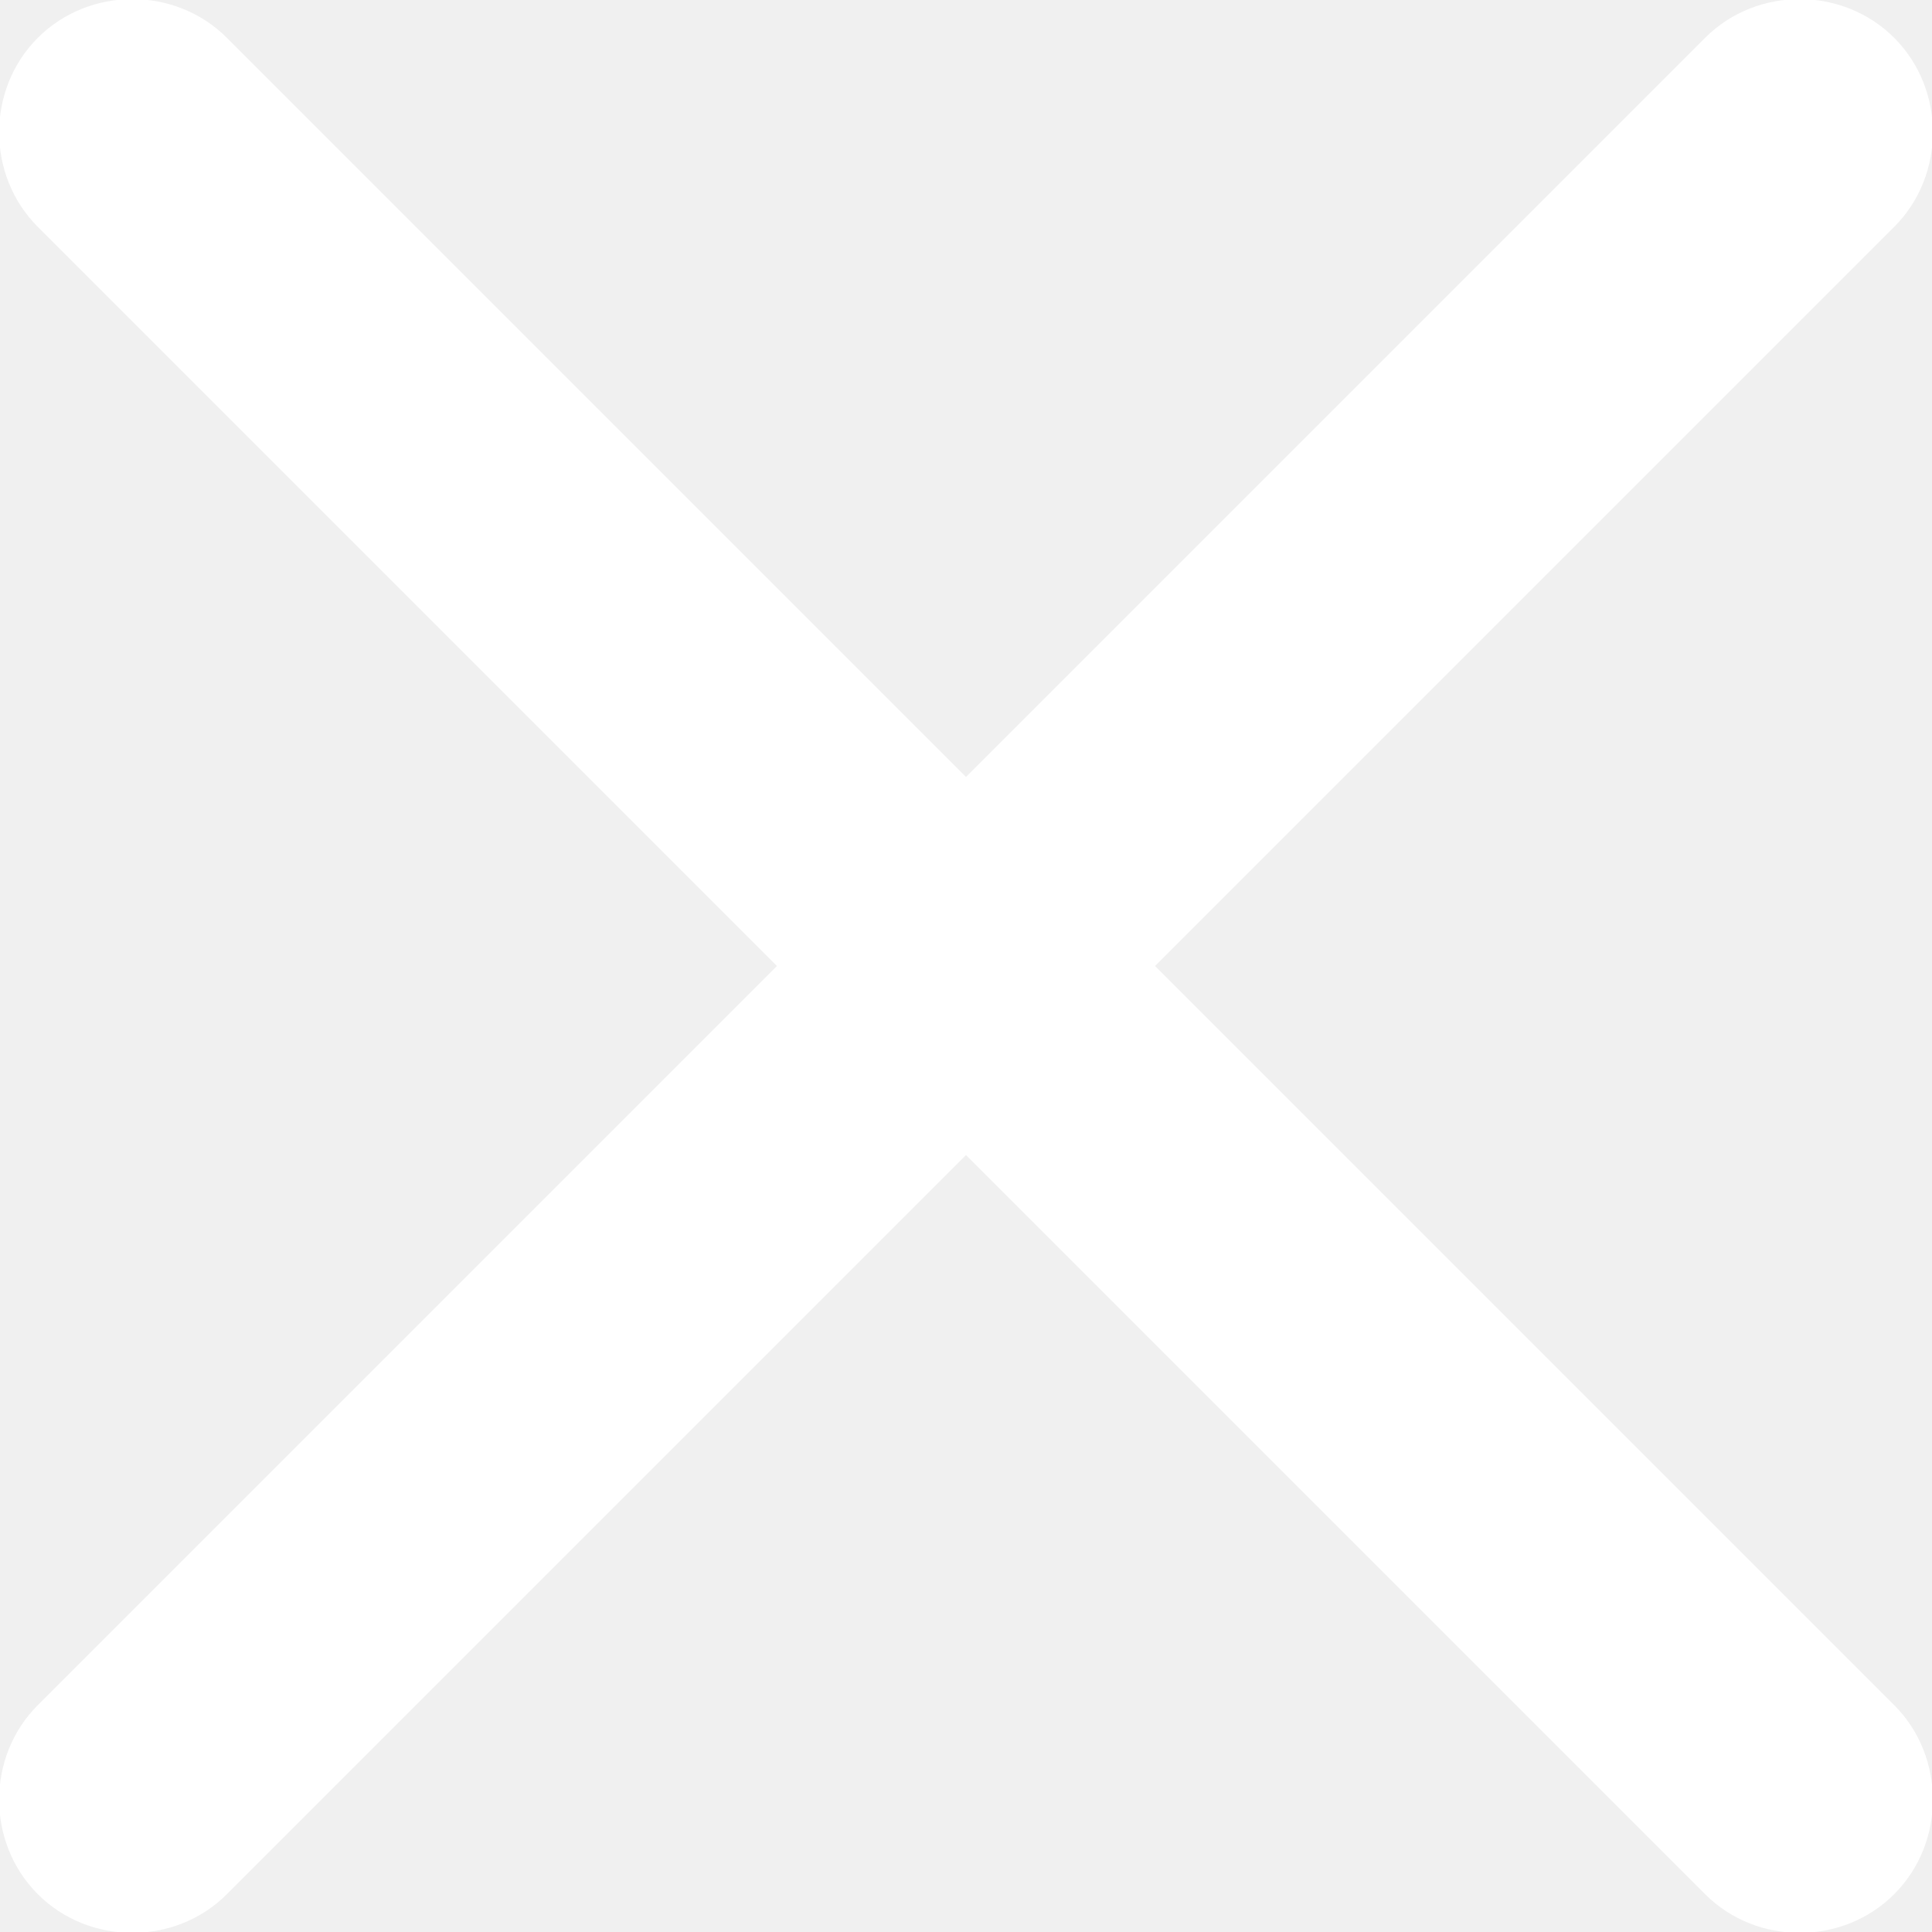
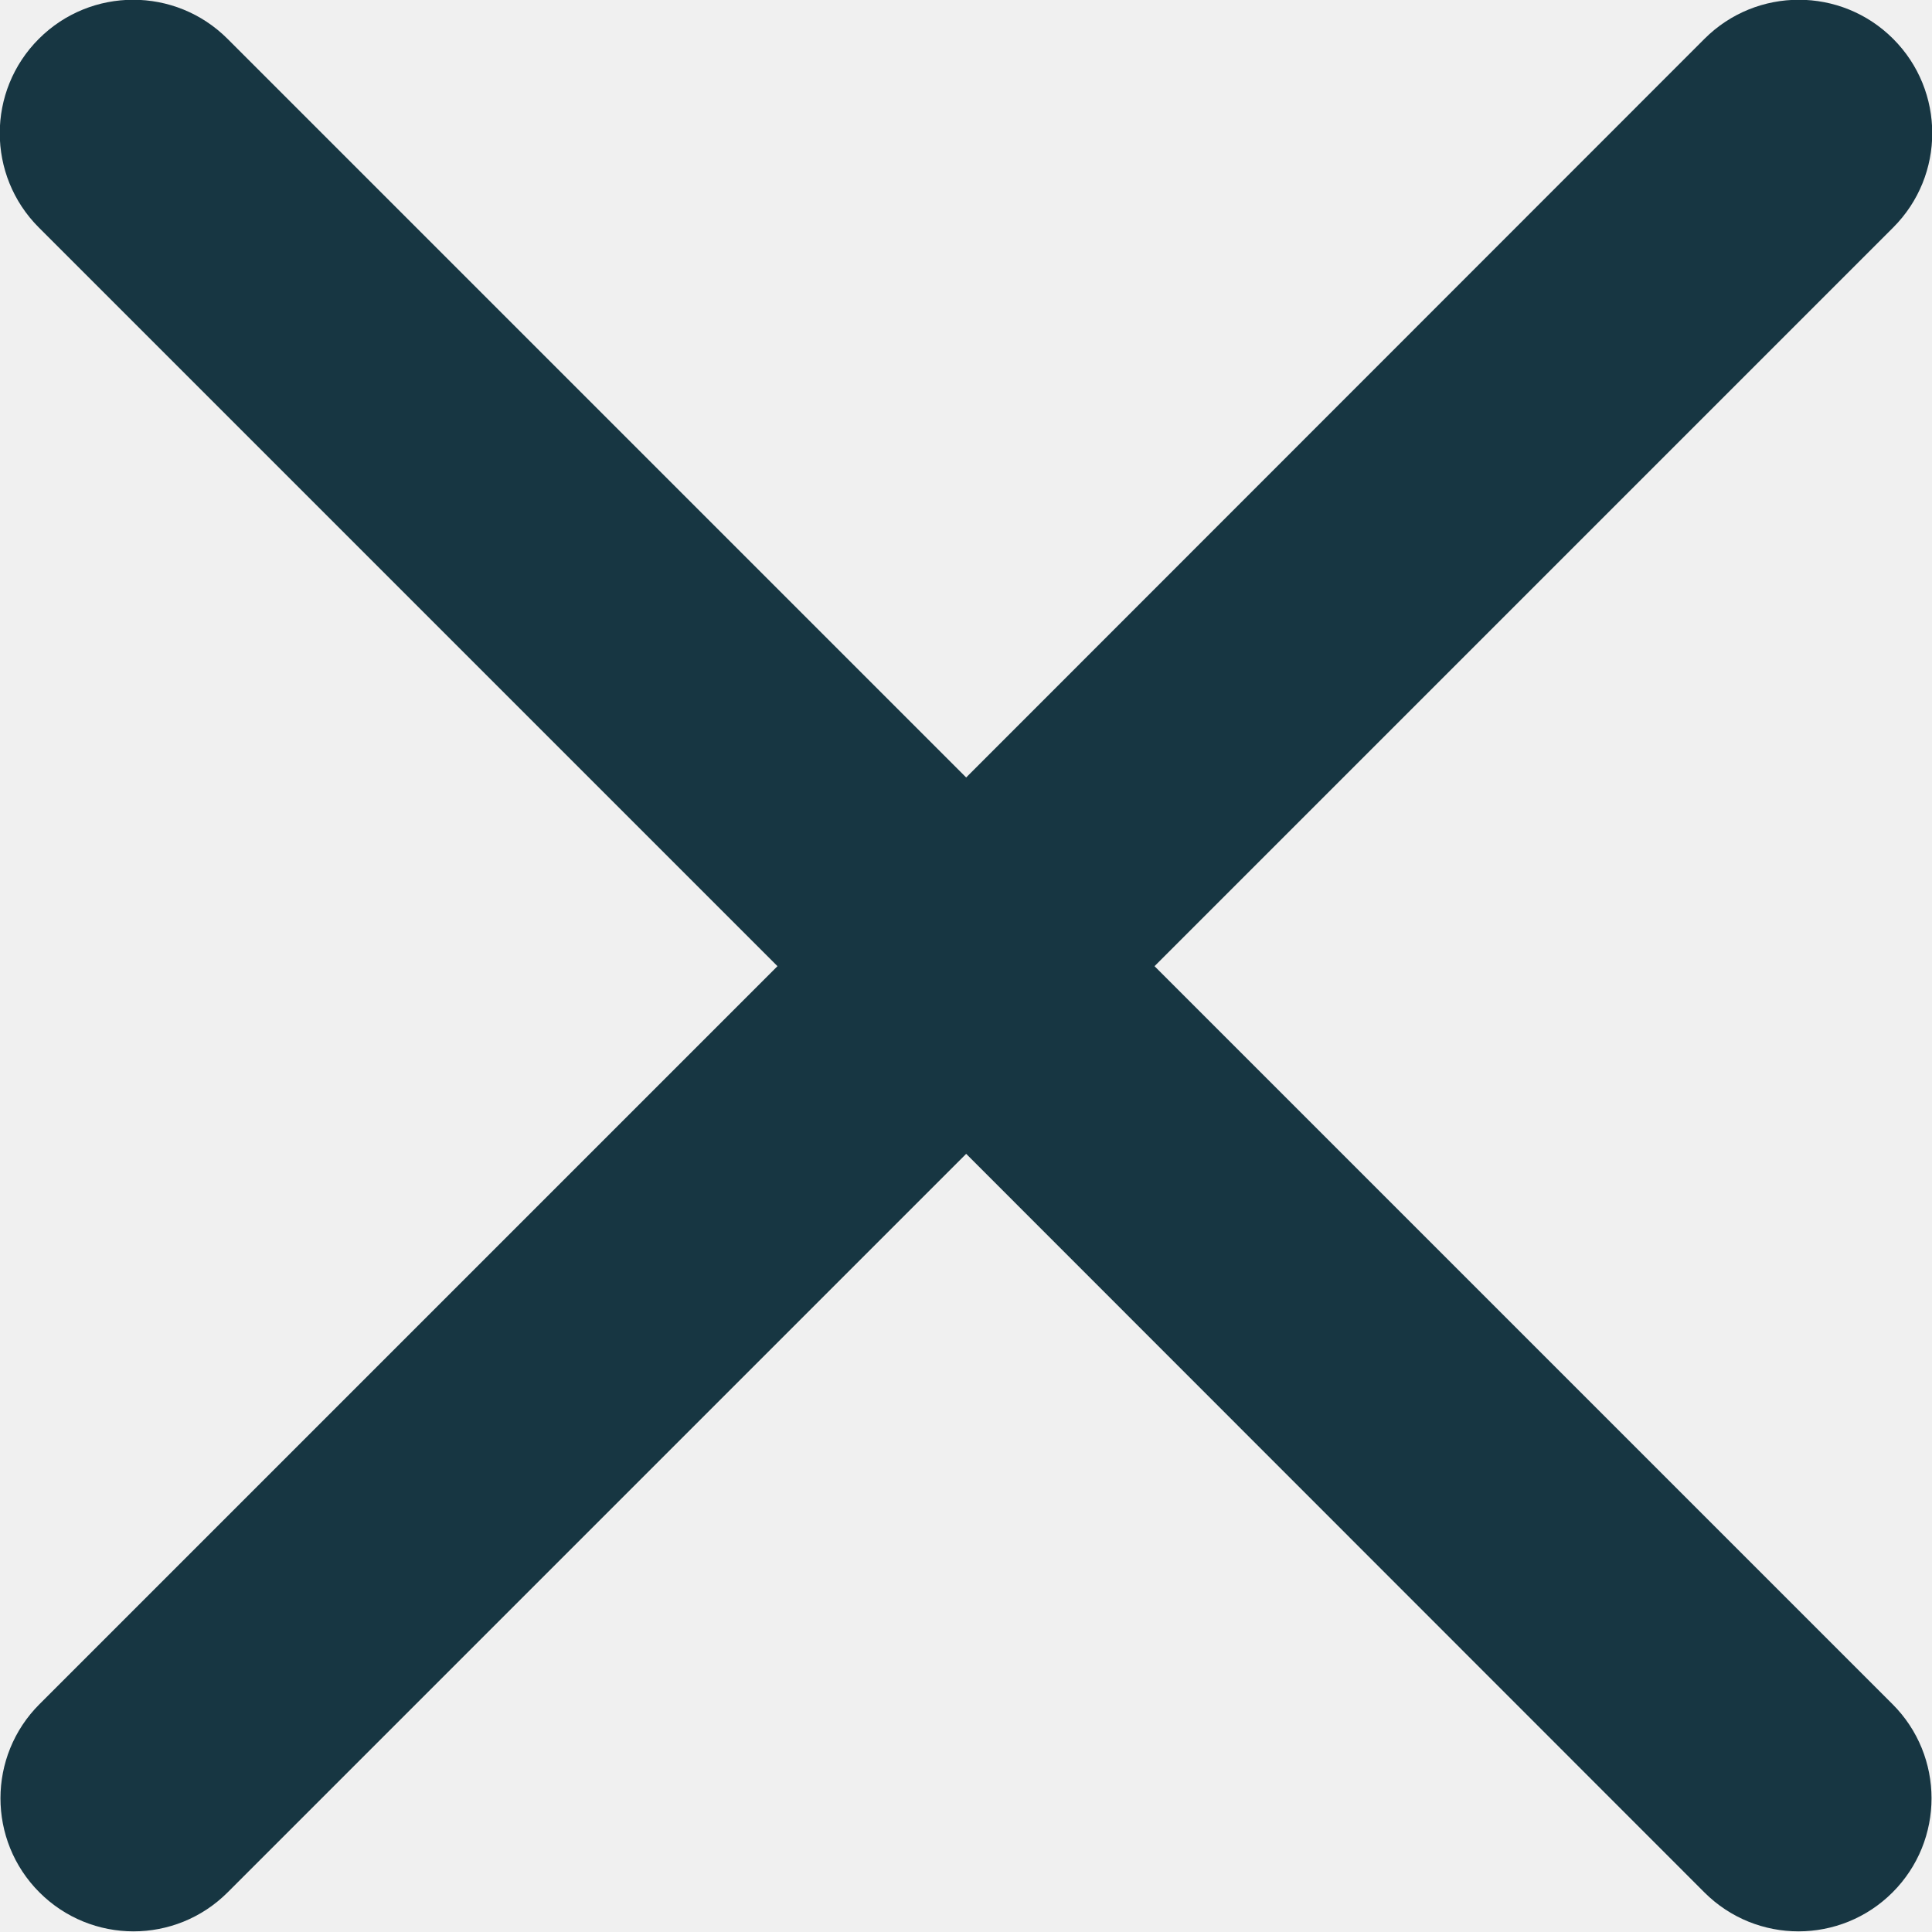
- <svg xmlns="http://www.w3.org/2000/svg" version="1.1" id="Capa_1" x="0px" y="0px" viewBox="0 0 56.2 56.2" style="enable-background:new 0 0 56.2 56.2;" xml:space="preserve">
-   <style type="text/css">
- 	.st0{fill:#FFFFFF;}
- </style>
-   <g id="Capa_2_1_">
-     <g id="Capa_1-2">
-       <path class="st0" d="M33.6,28.1L55.1,6.6c1.5-1.5,1.5-4,0-5.5s-4-1.5-5.5,0L28.1,22.6L6.6,1.1c-1.5-1.5-4-1.5-5.5,0s-1.5,4,0,5.5    l21.5,21.5L1.1,49.6c-1.5,1.5-1.5,4,0,5.5s4,1.5,5.5,0l21.5-21.5l21.5,21.5c1.5,1.5,4,1.5,5.5,0c1.5-1.5,1.5-4,0-5.5l0,0    L33.6,28.1z" />
+ <svg xmlns="http://www.w3.org/2000/svg" viewBox="0 0 56.21 56.2">
+   <defs>
+     <style>.cls-1{fill:#173642;}</style>
+   </defs>
+   <g id="Capa_2" data-name="Capa 2">
+     <g id="Capa_1-2" data-name="Capa 1">
+       <path class="cls-1" d="M33.59,28.11,55.08,6.62a3.88,3.88,0,0,0-5.49-5.49L28.11,22.62,6.62,1.13A3.88,3.88,0,0,0,1.13,6.62L22.62,28.11,1.15,49.58a3.87,3.87,0,1,0,5.47,5.48L28.11,33.57,49.59,55.06a3.87,3.87,0,0,0,5.47-5.48Z" />
    </g>
  </g>
</svg>
